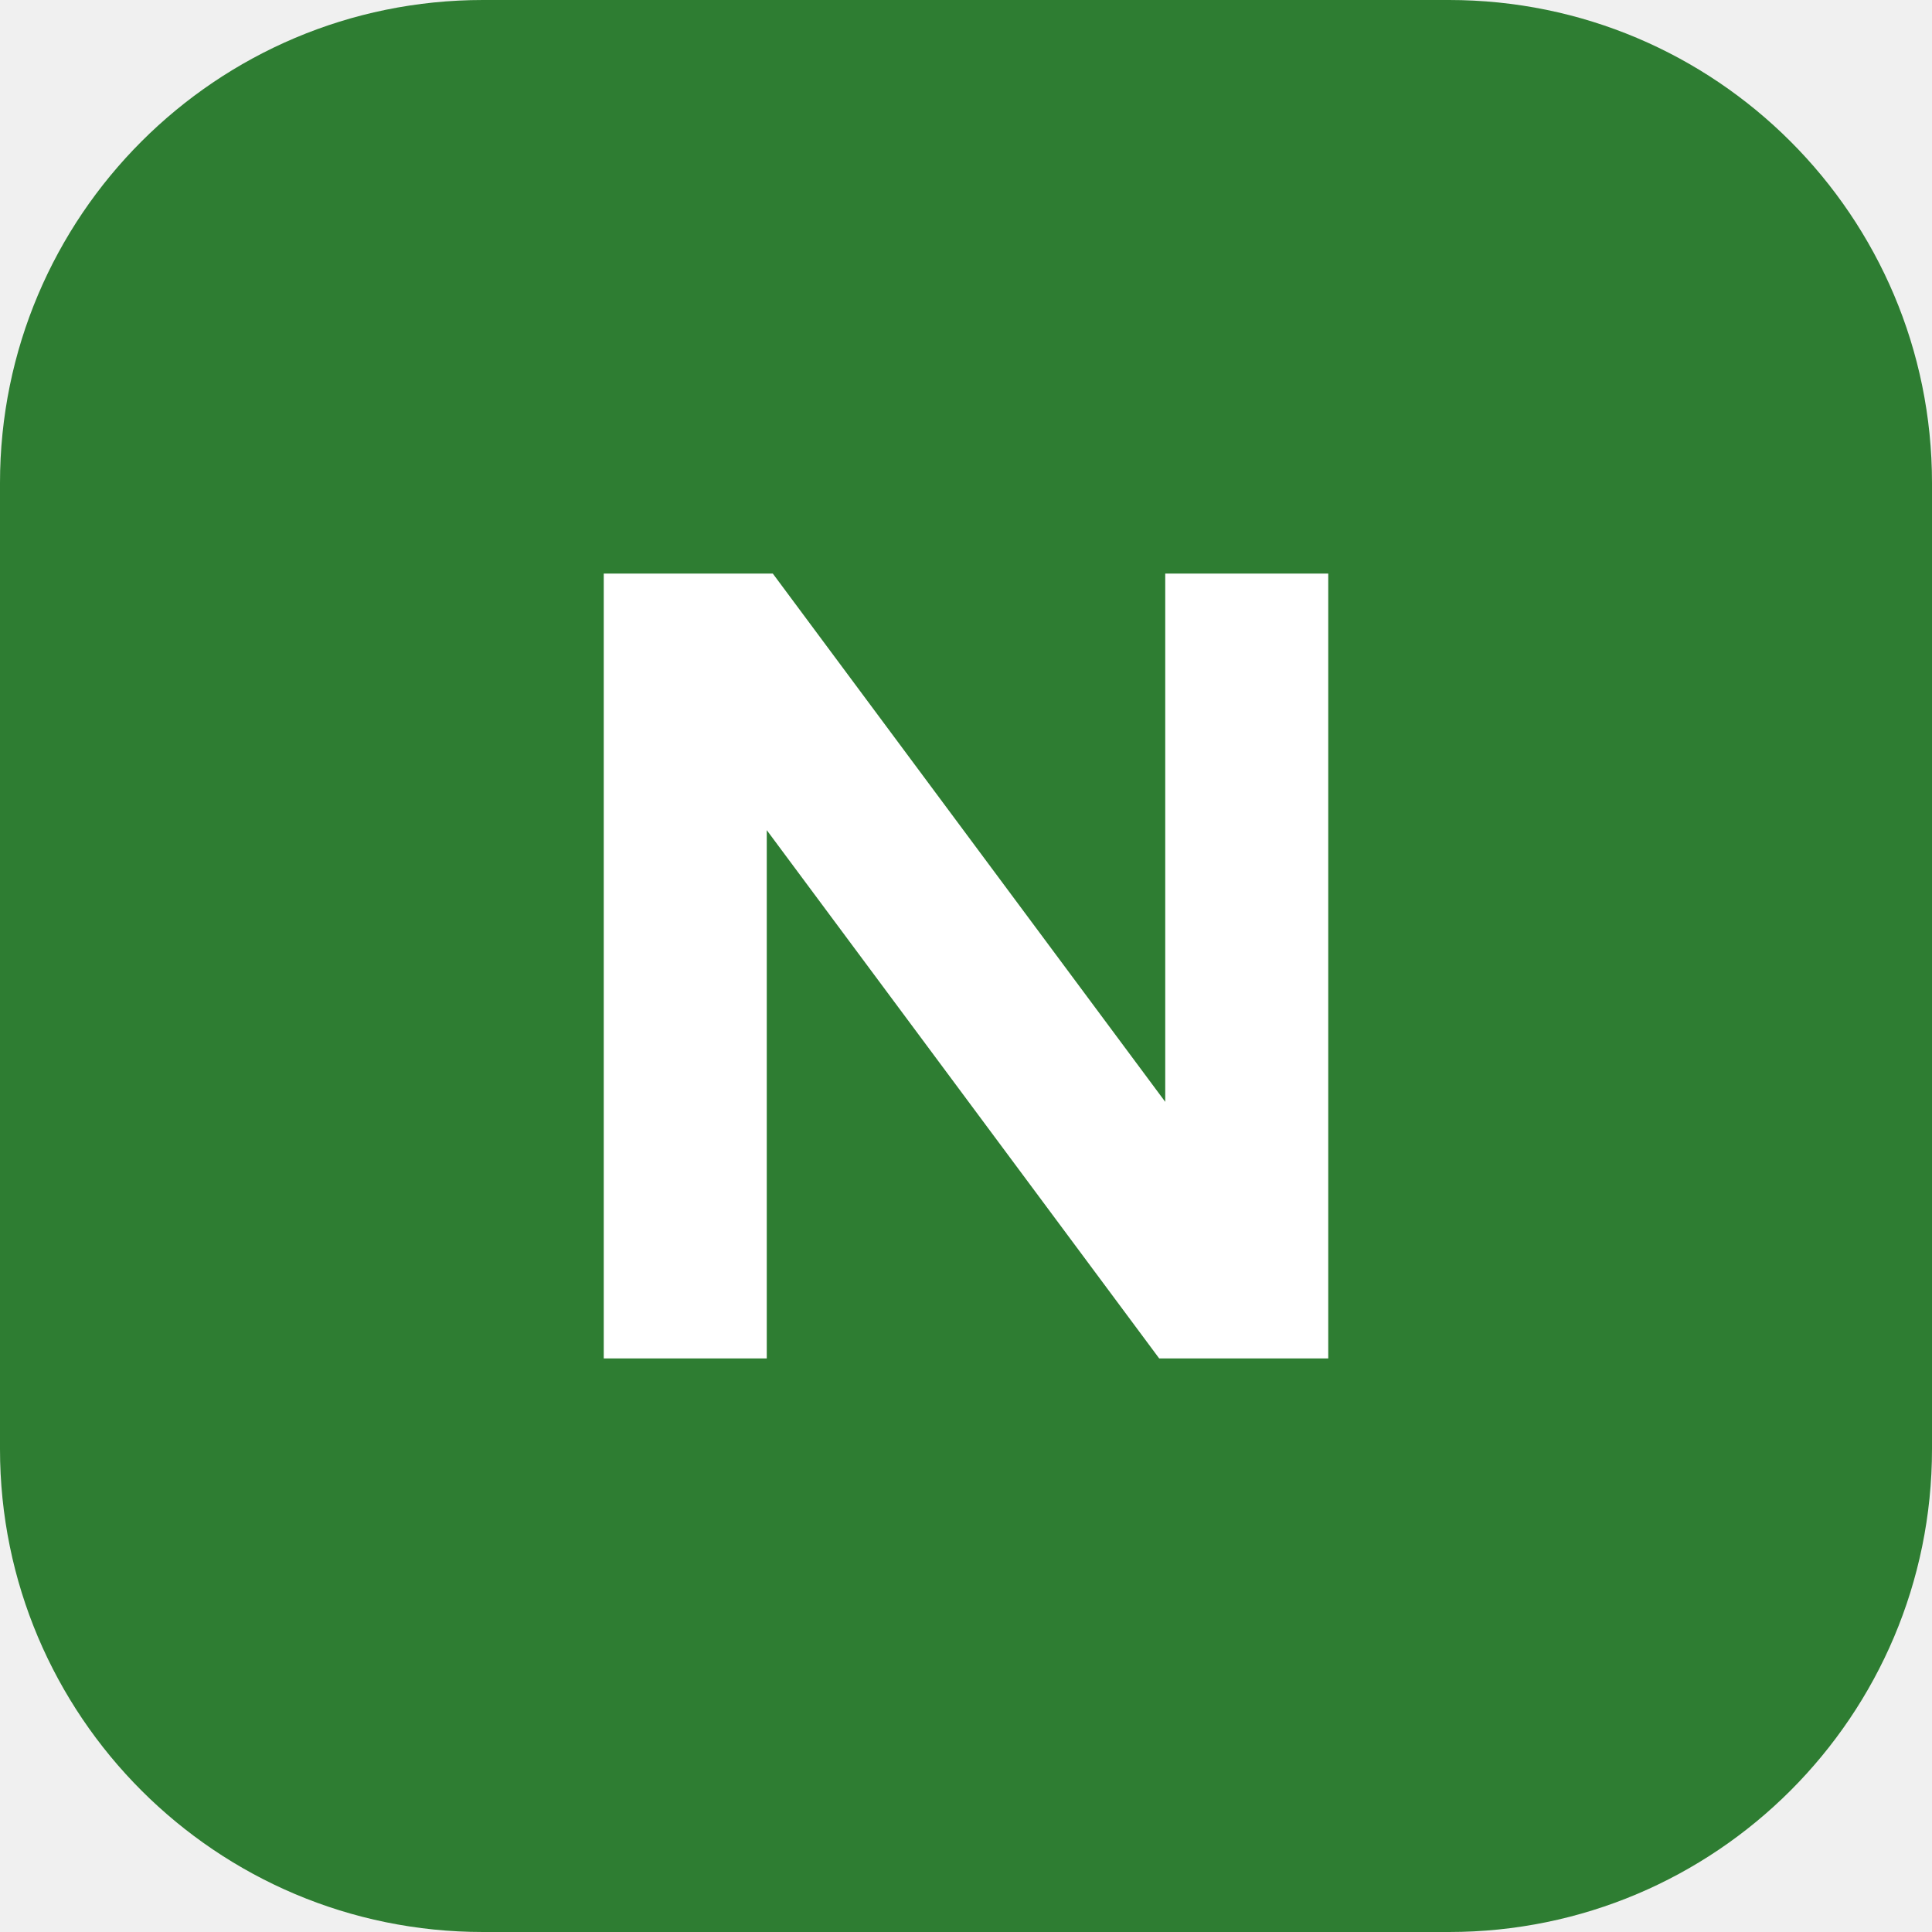
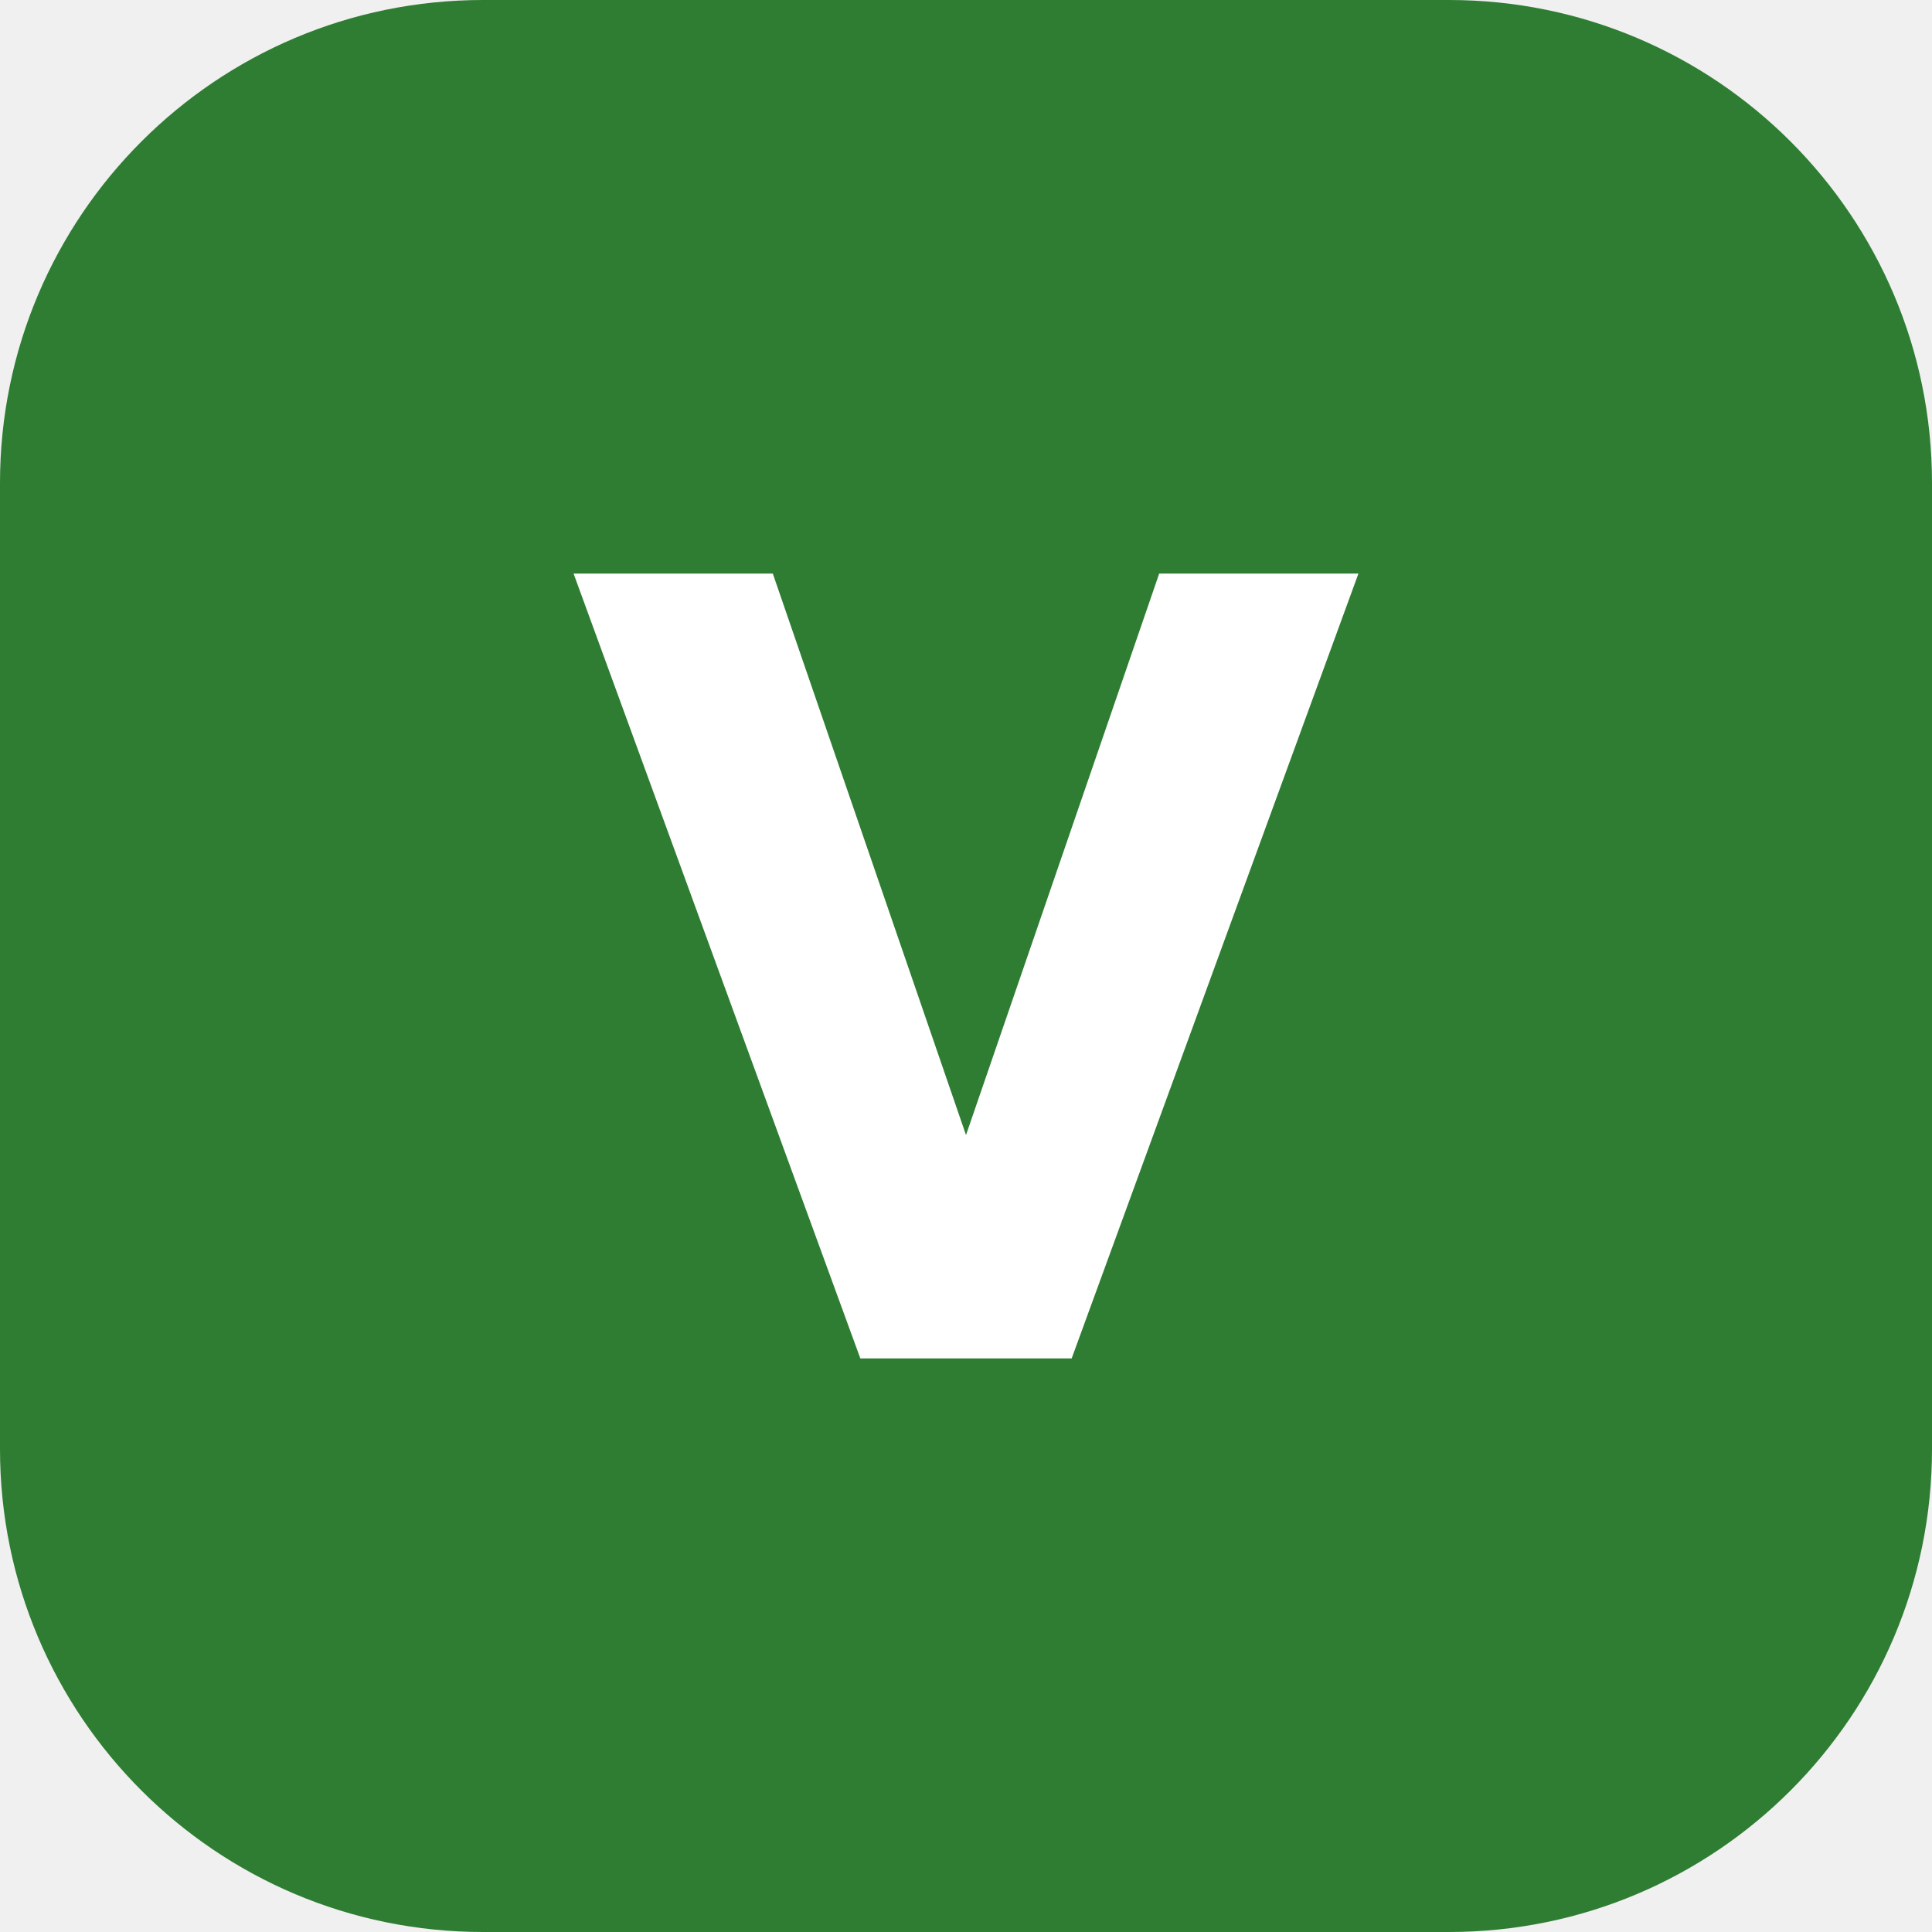
- <svg xmlns="http://www.w3.org/2000/svg" viewBox="0 0 64 64" role="img" aria-label="Nutrição em Ação">
+ <svg xmlns="http://www.w3.org/2000/svg" viewBox="0 0 64 64" role="img" aria-label="Vitualha">
  <rect width="64" height="64" rx="16" fill="#2E7D32" />
-   <path d="M20 45V19h5.6l13 17.5V19H44v26h-5.6l-13-17.5V45H20z" fill="#FFFFFF" />
+   <path d="M19 19h6.6l6.4 18.6L38.4 19H45l-9.5 26h-7L19 19z" fill="#FFFFFF" />
</svg>
